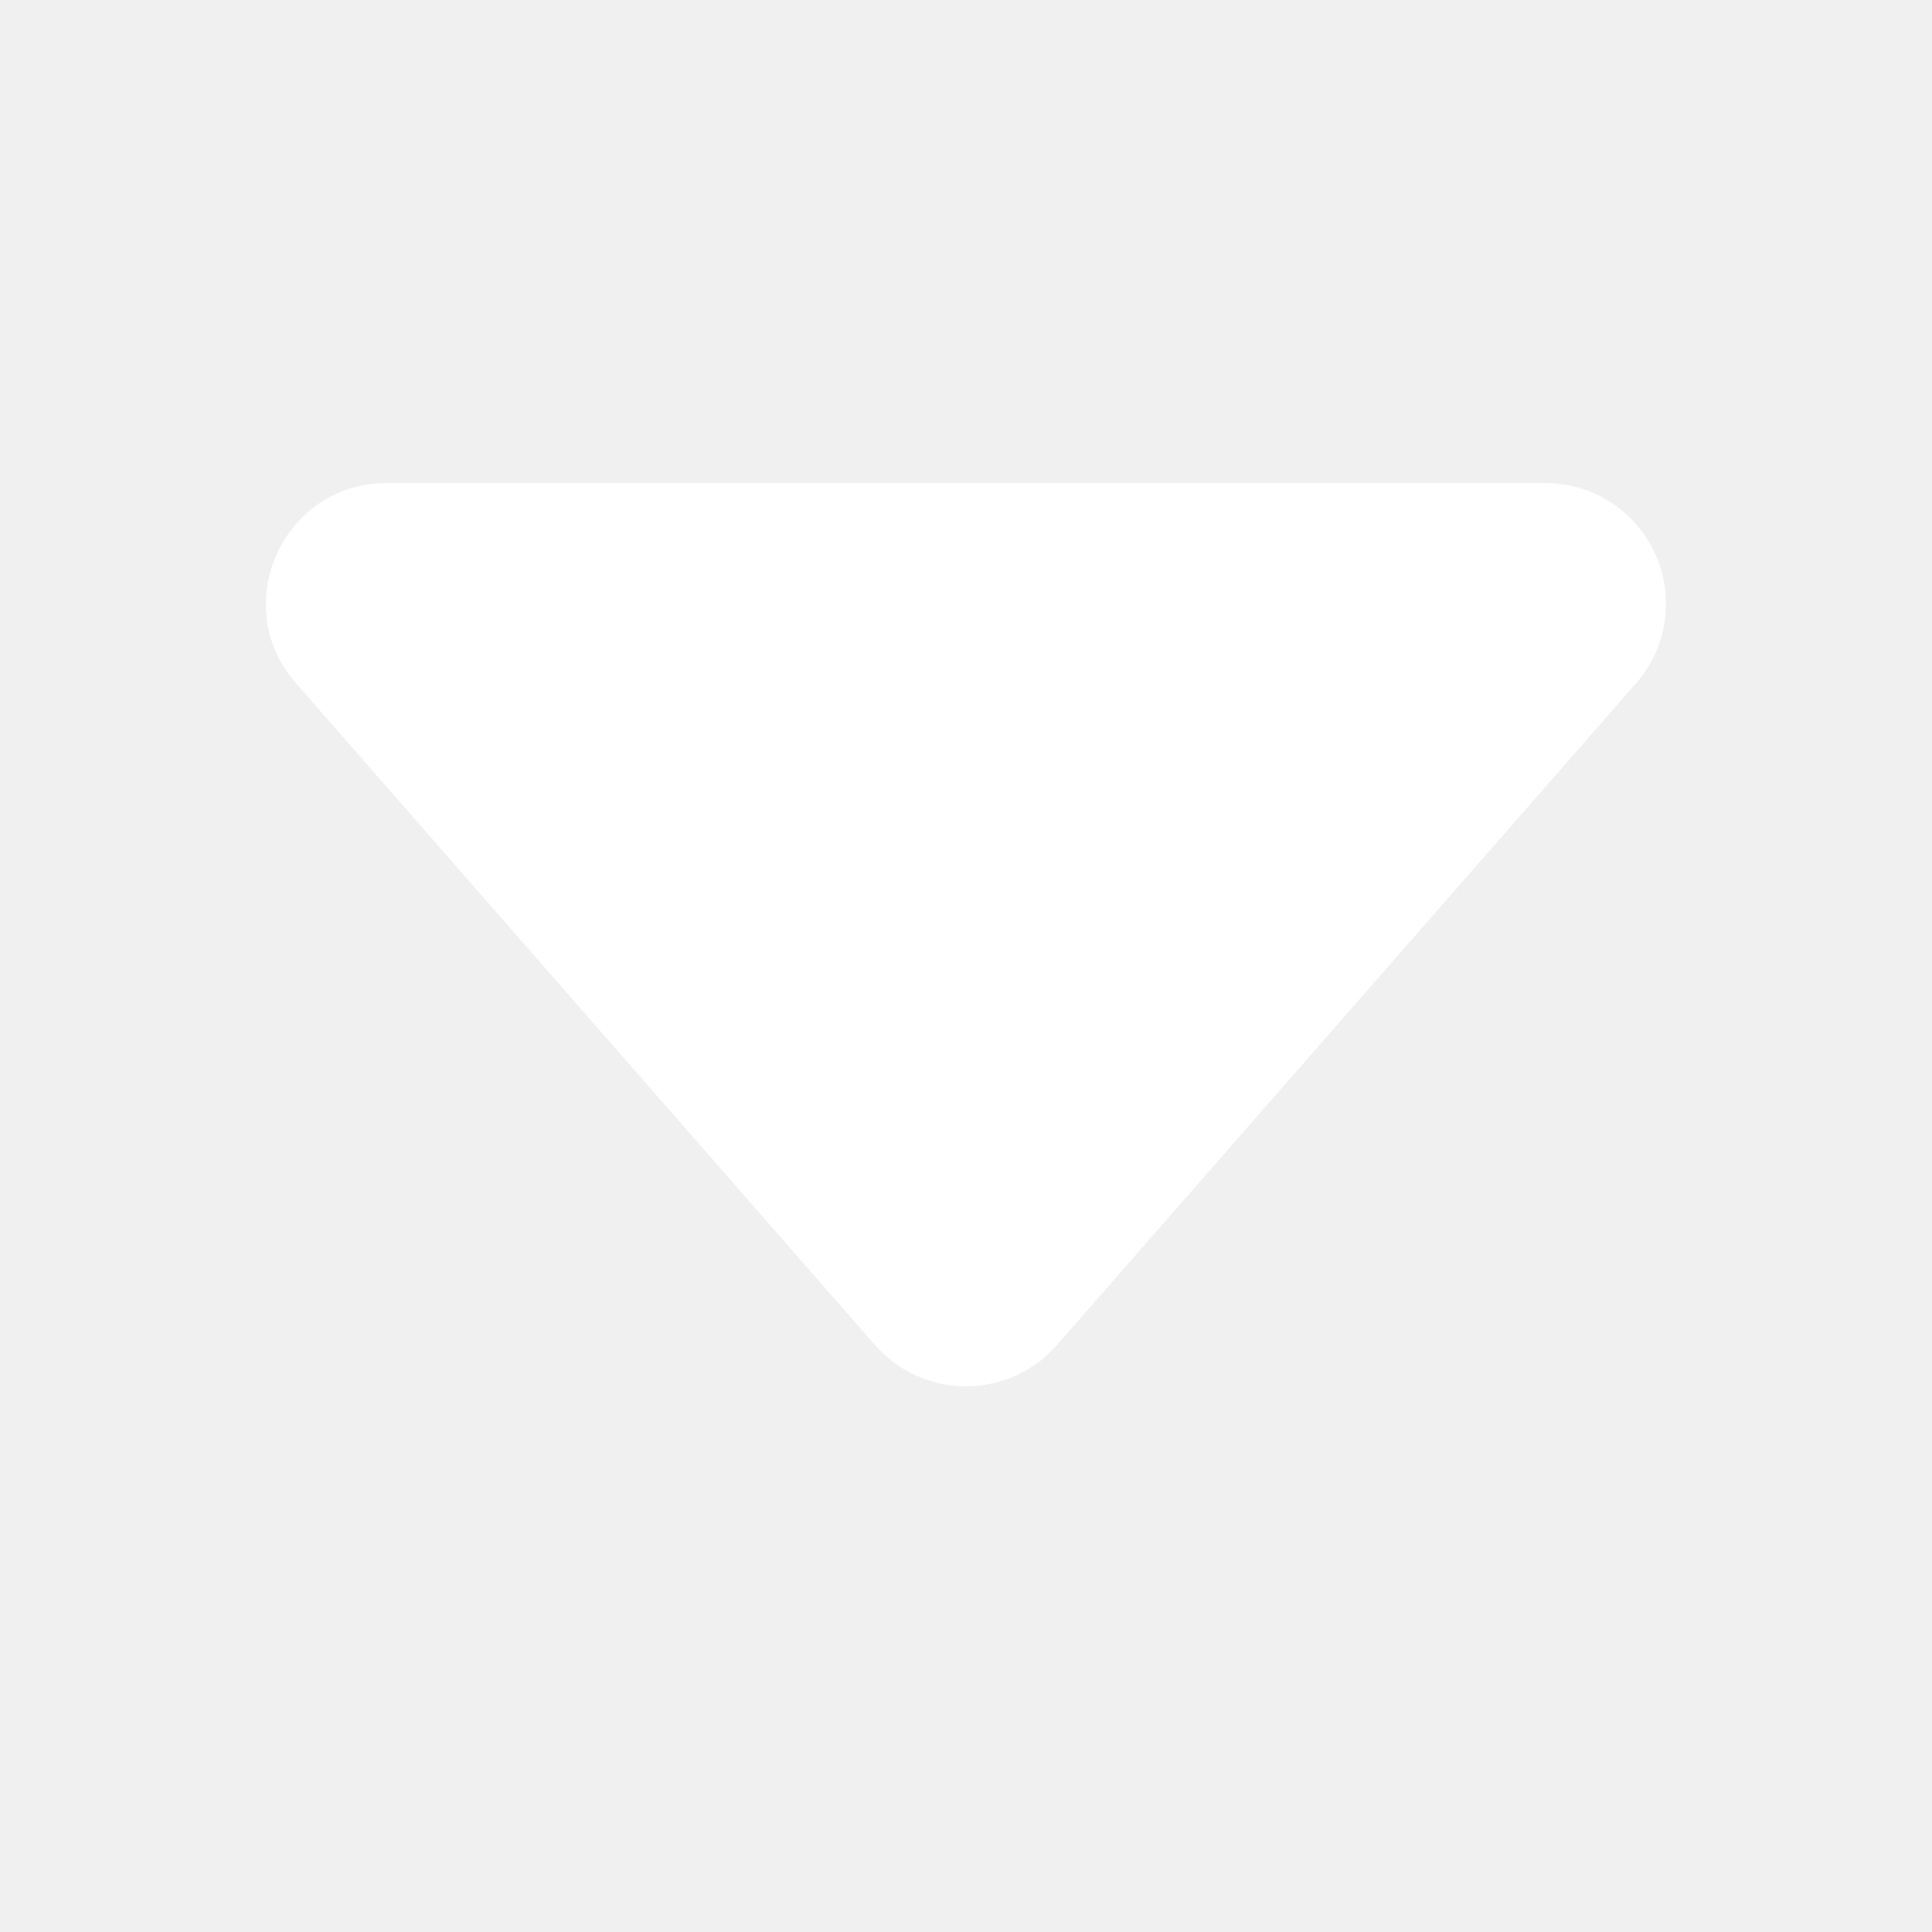
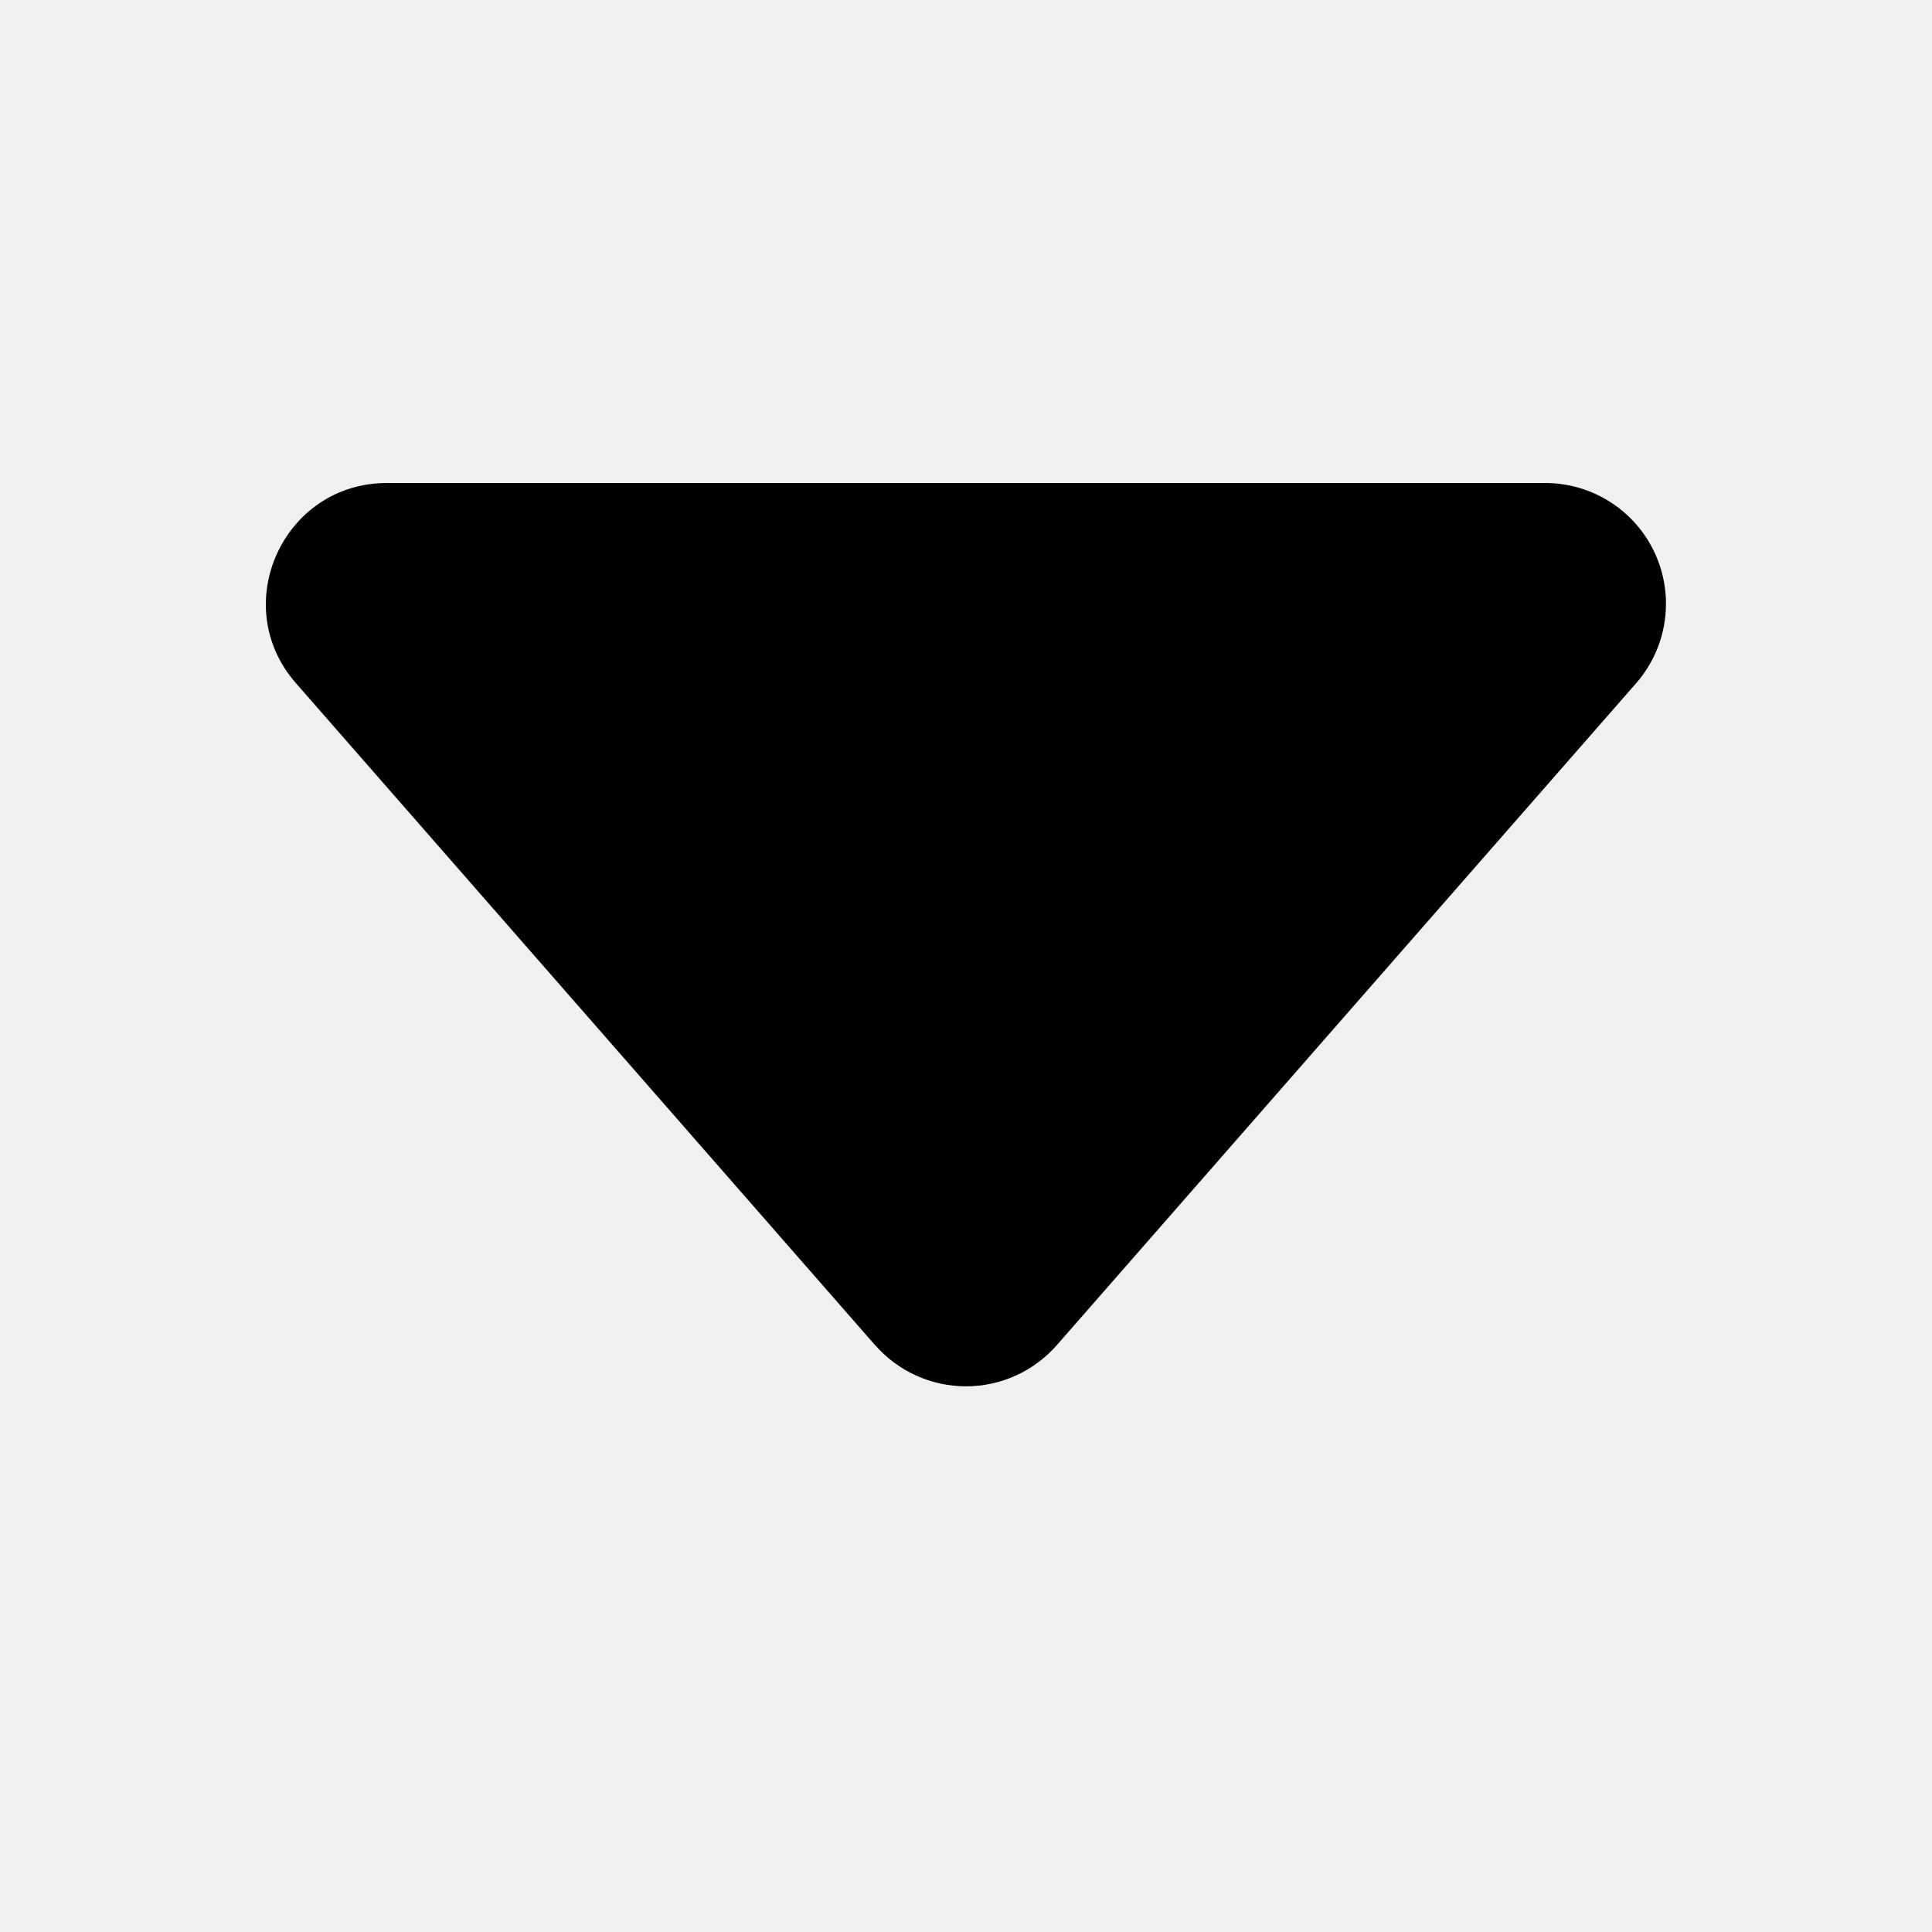
- <svg xmlns="http://www.w3.org/2000/svg" width="16" height="16" fill="white" class="bi bi-caret-down-fill" viewBox="0 0 16 16">
+ <svg xmlns="http://www.w3.org/2000/svg" width="16" height="16" fill="black" class="bi bi-caret-down-fill" viewBox="0 0 16 16">
  <path d="M7.247 11.14 2.451 5.658C1.885 5.013 2.345 4 3.204 4h9.592a1 1 0 0 1 .753 1.659l-4.796 5.48a1 1 0 0 1-1.506 0z" />
</svg>
